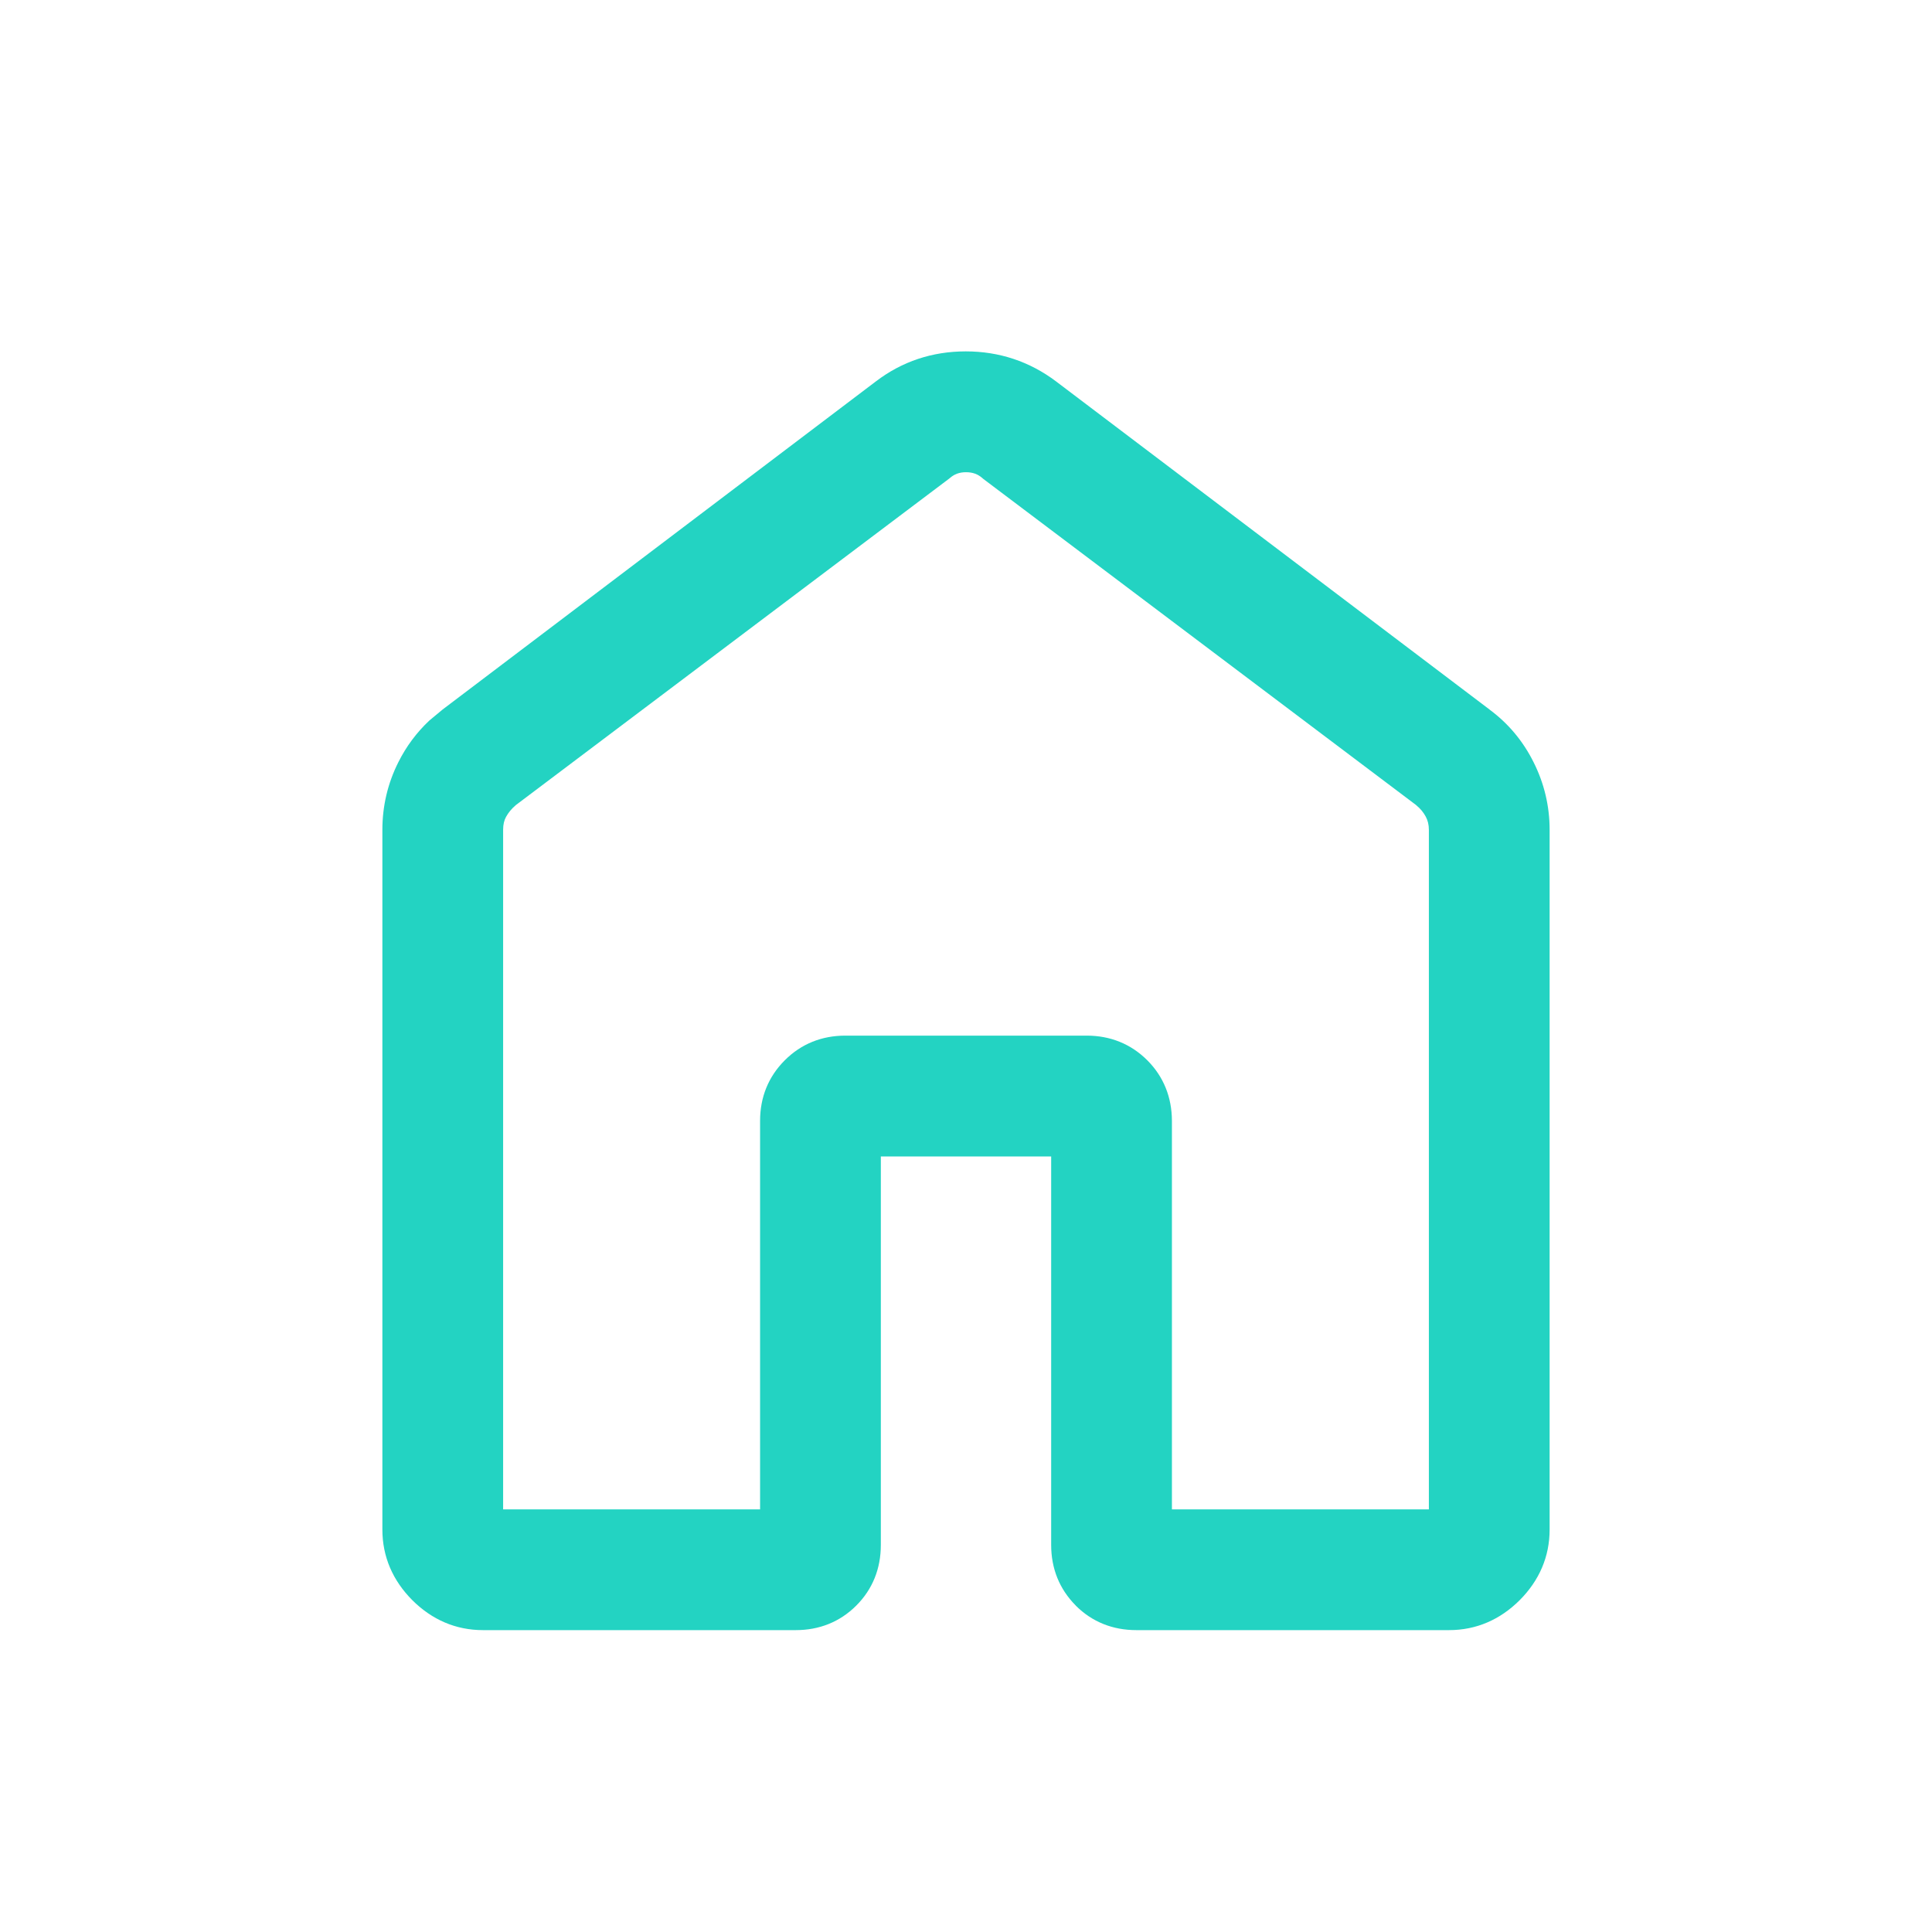
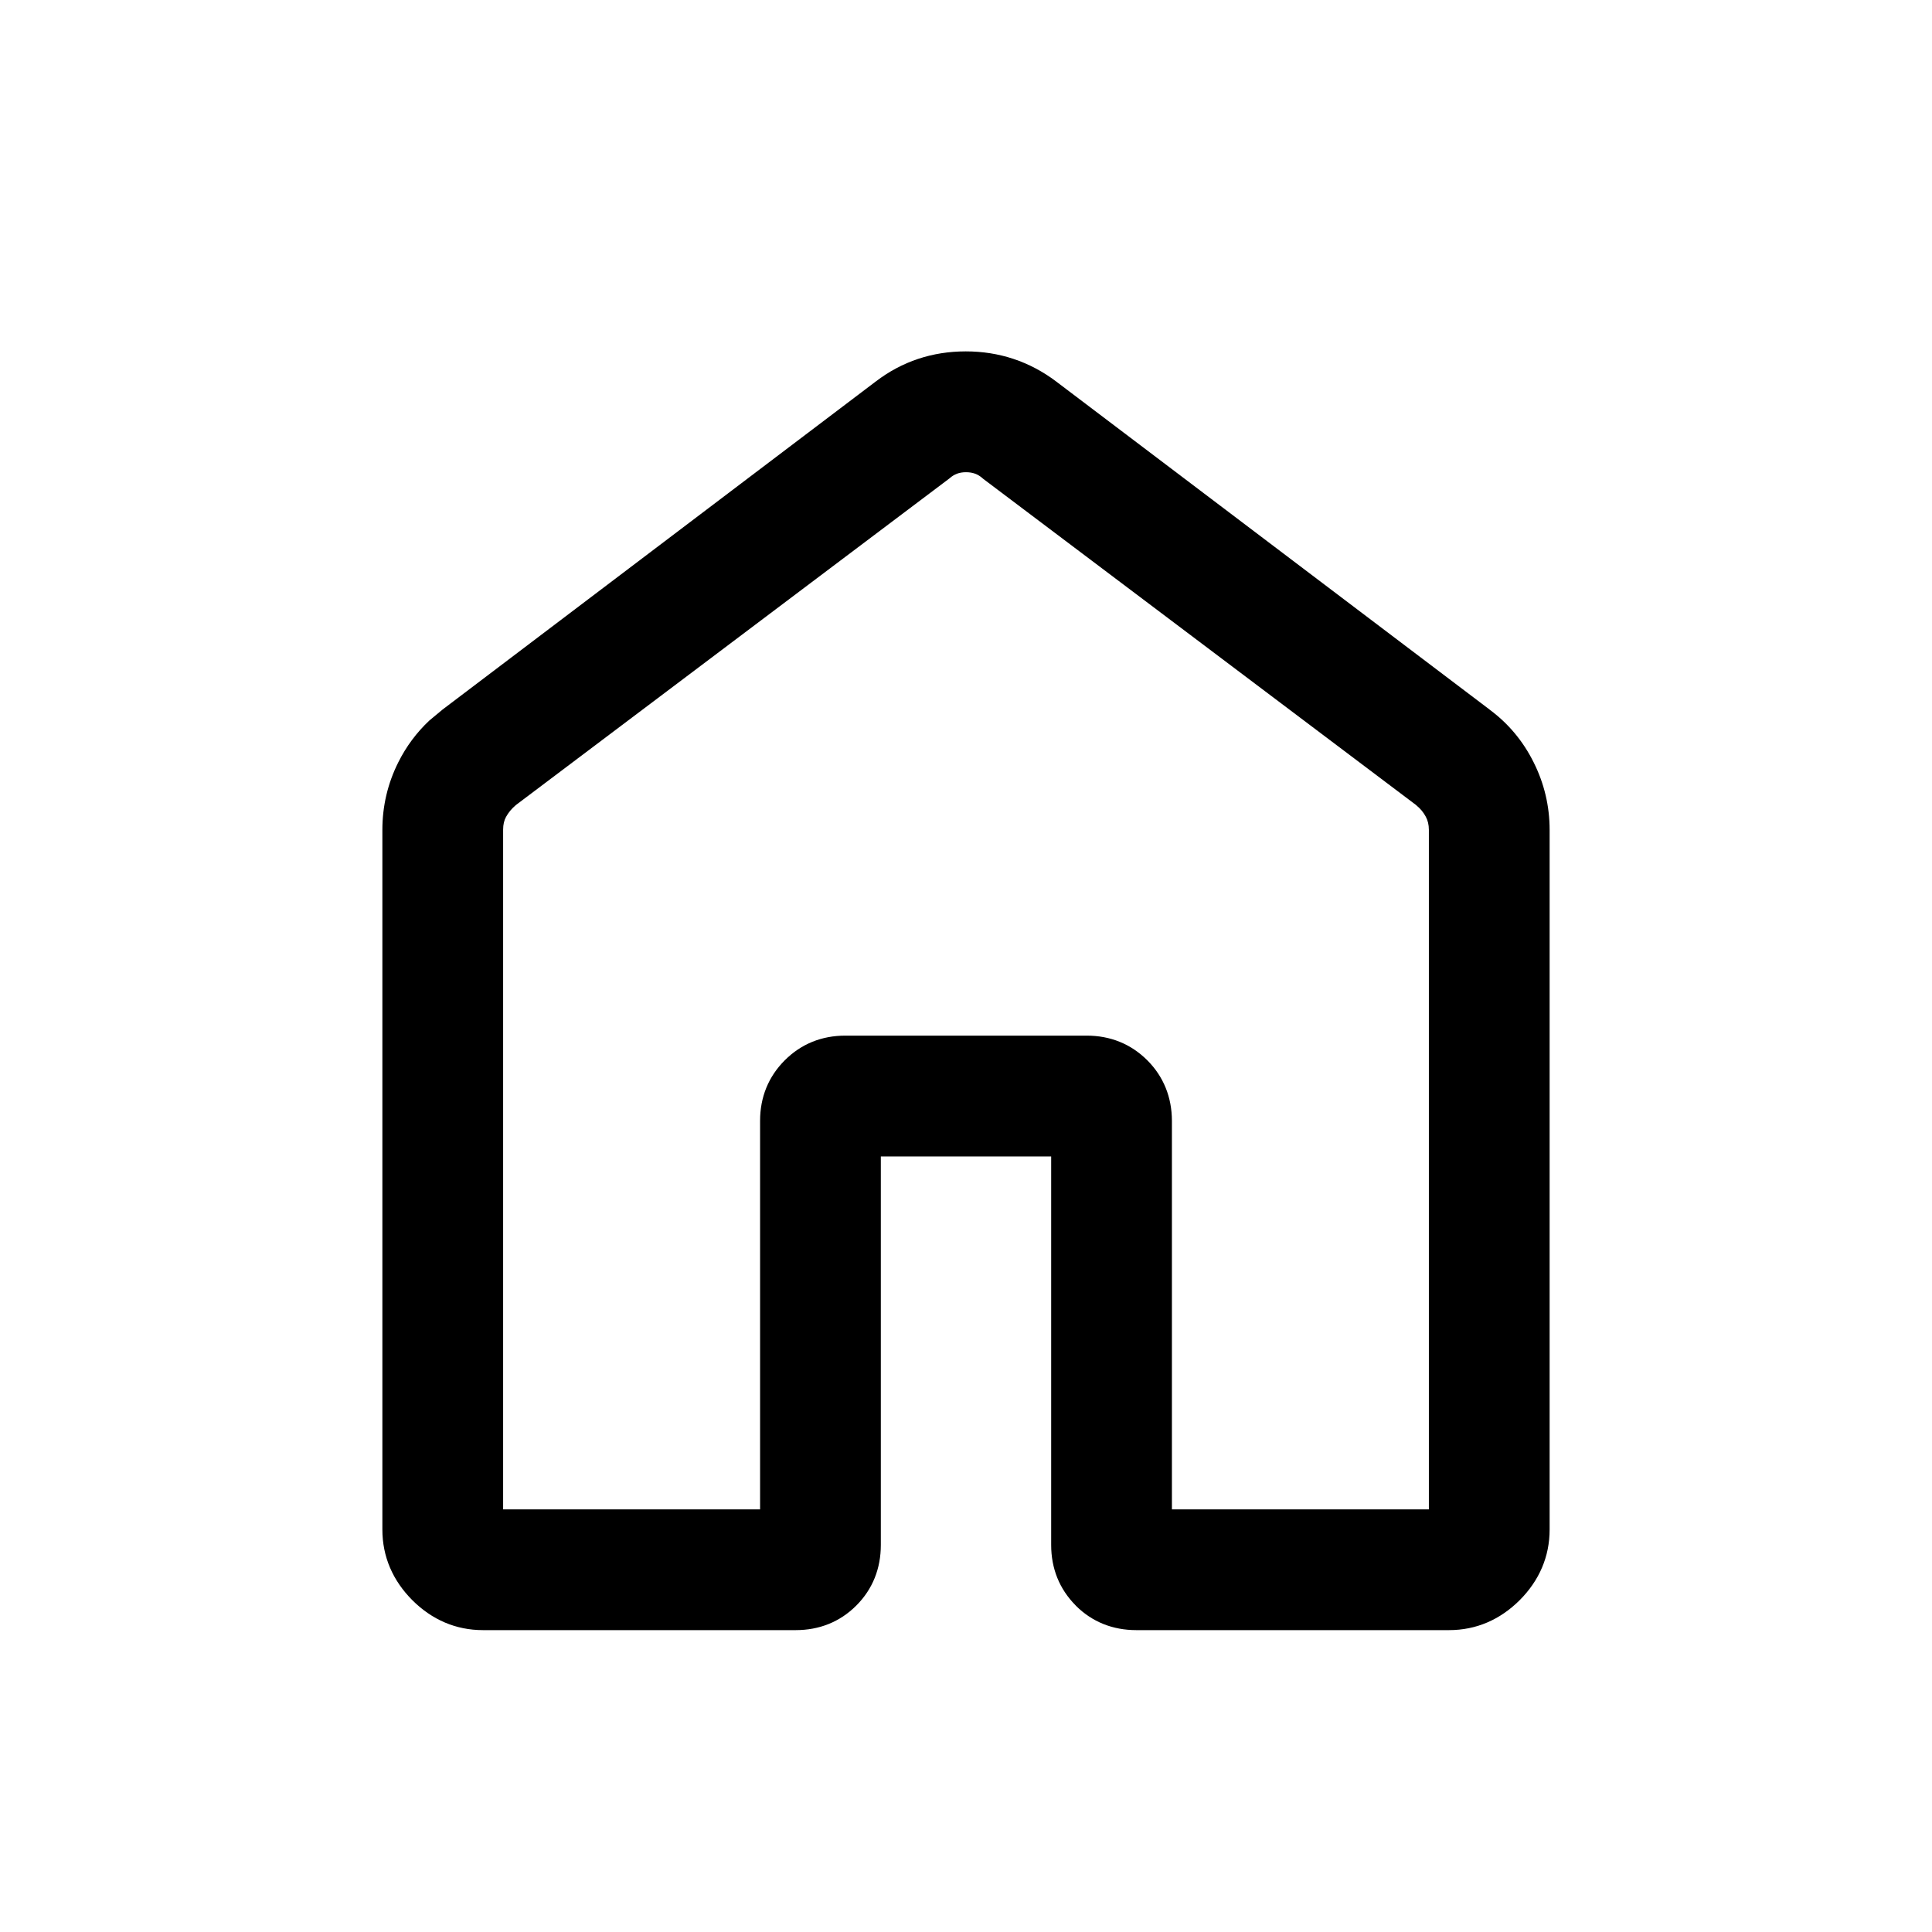
<svg xmlns="http://www.w3.org/2000/svg" width="24" height="24" viewBox="0 0 24 24" fill="none">
-   <path d="M11.997 4.365C12.412 4.365 12.789 4.49 13.119 4.738L13.12 4.739L18.505 8.815H18.504C18.737 8.987 18.92 9.206 19.051 9.469C19.183 9.732 19.25 10.014 19.25 10.309V19C19.25 19.338 19.121 19.634 18.878 19.878C18.634 20.121 18.338 20.25 18 20.25H14.116C13.824 20.25 13.567 20.149 13.363 19.945V19.944C13.16 19.74 13.058 19.484 13.058 19.192V14.366H10.942V19.192C10.942 19.484 10.841 19.741 10.637 19.945C10.433 20.149 10.176 20.25 9.885 20.25H6C5.662 20.25 5.366 20.121 5.122 19.878C4.879 19.634 4.75 19.338 4.75 19V10.309C4.75 10.014 4.816 9.732 4.948 9.469C5.047 9.271 5.176 9.099 5.332 8.952L5.498 8.814L10.879 4.739C11.205 4.49 11.581 4.365 11.997 4.365ZM12 5.866C11.916 5.866 11.854 5.891 11.8 5.938L11.793 5.944L11.785 5.95L6.408 10.001C6.355 10.046 6.315 10.095 6.286 10.148C6.263 10.19 6.25 10.241 6.25 10.307V18.75H9.442V13.923C9.442 13.631 9.545 13.375 9.749 13.171C9.953 12.967 10.209 12.865 10.5 12.865H13.5C13.792 12.865 14.049 12.968 14.253 13.172C14.456 13.376 14.557 13.632 14.558 13.923V18.75H17.75V10.309C17.75 10.244 17.736 10.191 17.712 10.146C17.684 10.093 17.645 10.045 17.593 10.003V10.002L12.216 5.95L12.202 5.938C12.147 5.89 12.084 5.866 12 5.866Z" fill="#23D3C2" />
+   <path d="M11.997 4.365C12.412 4.365 12.789 4.49 13.119 4.738L13.12 4.739L18.505 8.815H18.504C18.737 8.987 18.92 9.206 19.051 9.469C19.183 9.732 19.25 10.014 19.25 10.309V19C19.25 19.338 19.121 19.634 18.878 19.878C18.634 20.121 18.338 20.25 18 20.25H14.116C13.824 20.25 13.567 20.149 13.363 19.945V19.944C13.16 19.74 13.058 19.484 13.058 19.192V14.366H10.942V19.192C10.942 19.484 10.841 19.741 10.637 19.945C10.433 20.149 10.176 20.25 9.885 20.25H6C5.662 20.25 5.366 20.121 5.122 19.878C4.879 19.634 4.75 19.338 4.75 19V10.309C4.75 10.014 4.816 9.732 4.948 9.469C5.047 9.271 5.176 9.099 5.332 8.952L5.498 8.814L10.879 4.739C11.205 4.49 11.581 4.365 11.997 4.365ZM12 5.866C11.916 5.866 11.854 5.891 11.8 5.938L11.793 5.944L11.785 5.95L6.408 10.001C6.355 10.046 6.315 10.095 6.286 10.148C6.263 10.19 6.25 10.241 6.25 10.307V18.75H9.442V13.923C9.442 13.631 9.545 13.375 9.749 13.171C9.953 12.967 10.209 12.865 10.5 12.865H13.5C13.792 12.865 14.049 12.968 14.253 13.172C14.456 13.376 14.557 13.632 14.558 13.923V18.75H17.75V10.309C17.75 10.244 17.736 10.191 17.712 10.146C17.684 10.093 17.645 10.045 17.593 10.003V10.002L12.216 5.95L12.202 5.938C12.147 5.89 12.084 5.866 12 5.866Z" fill="currentColor" />
</svg>
